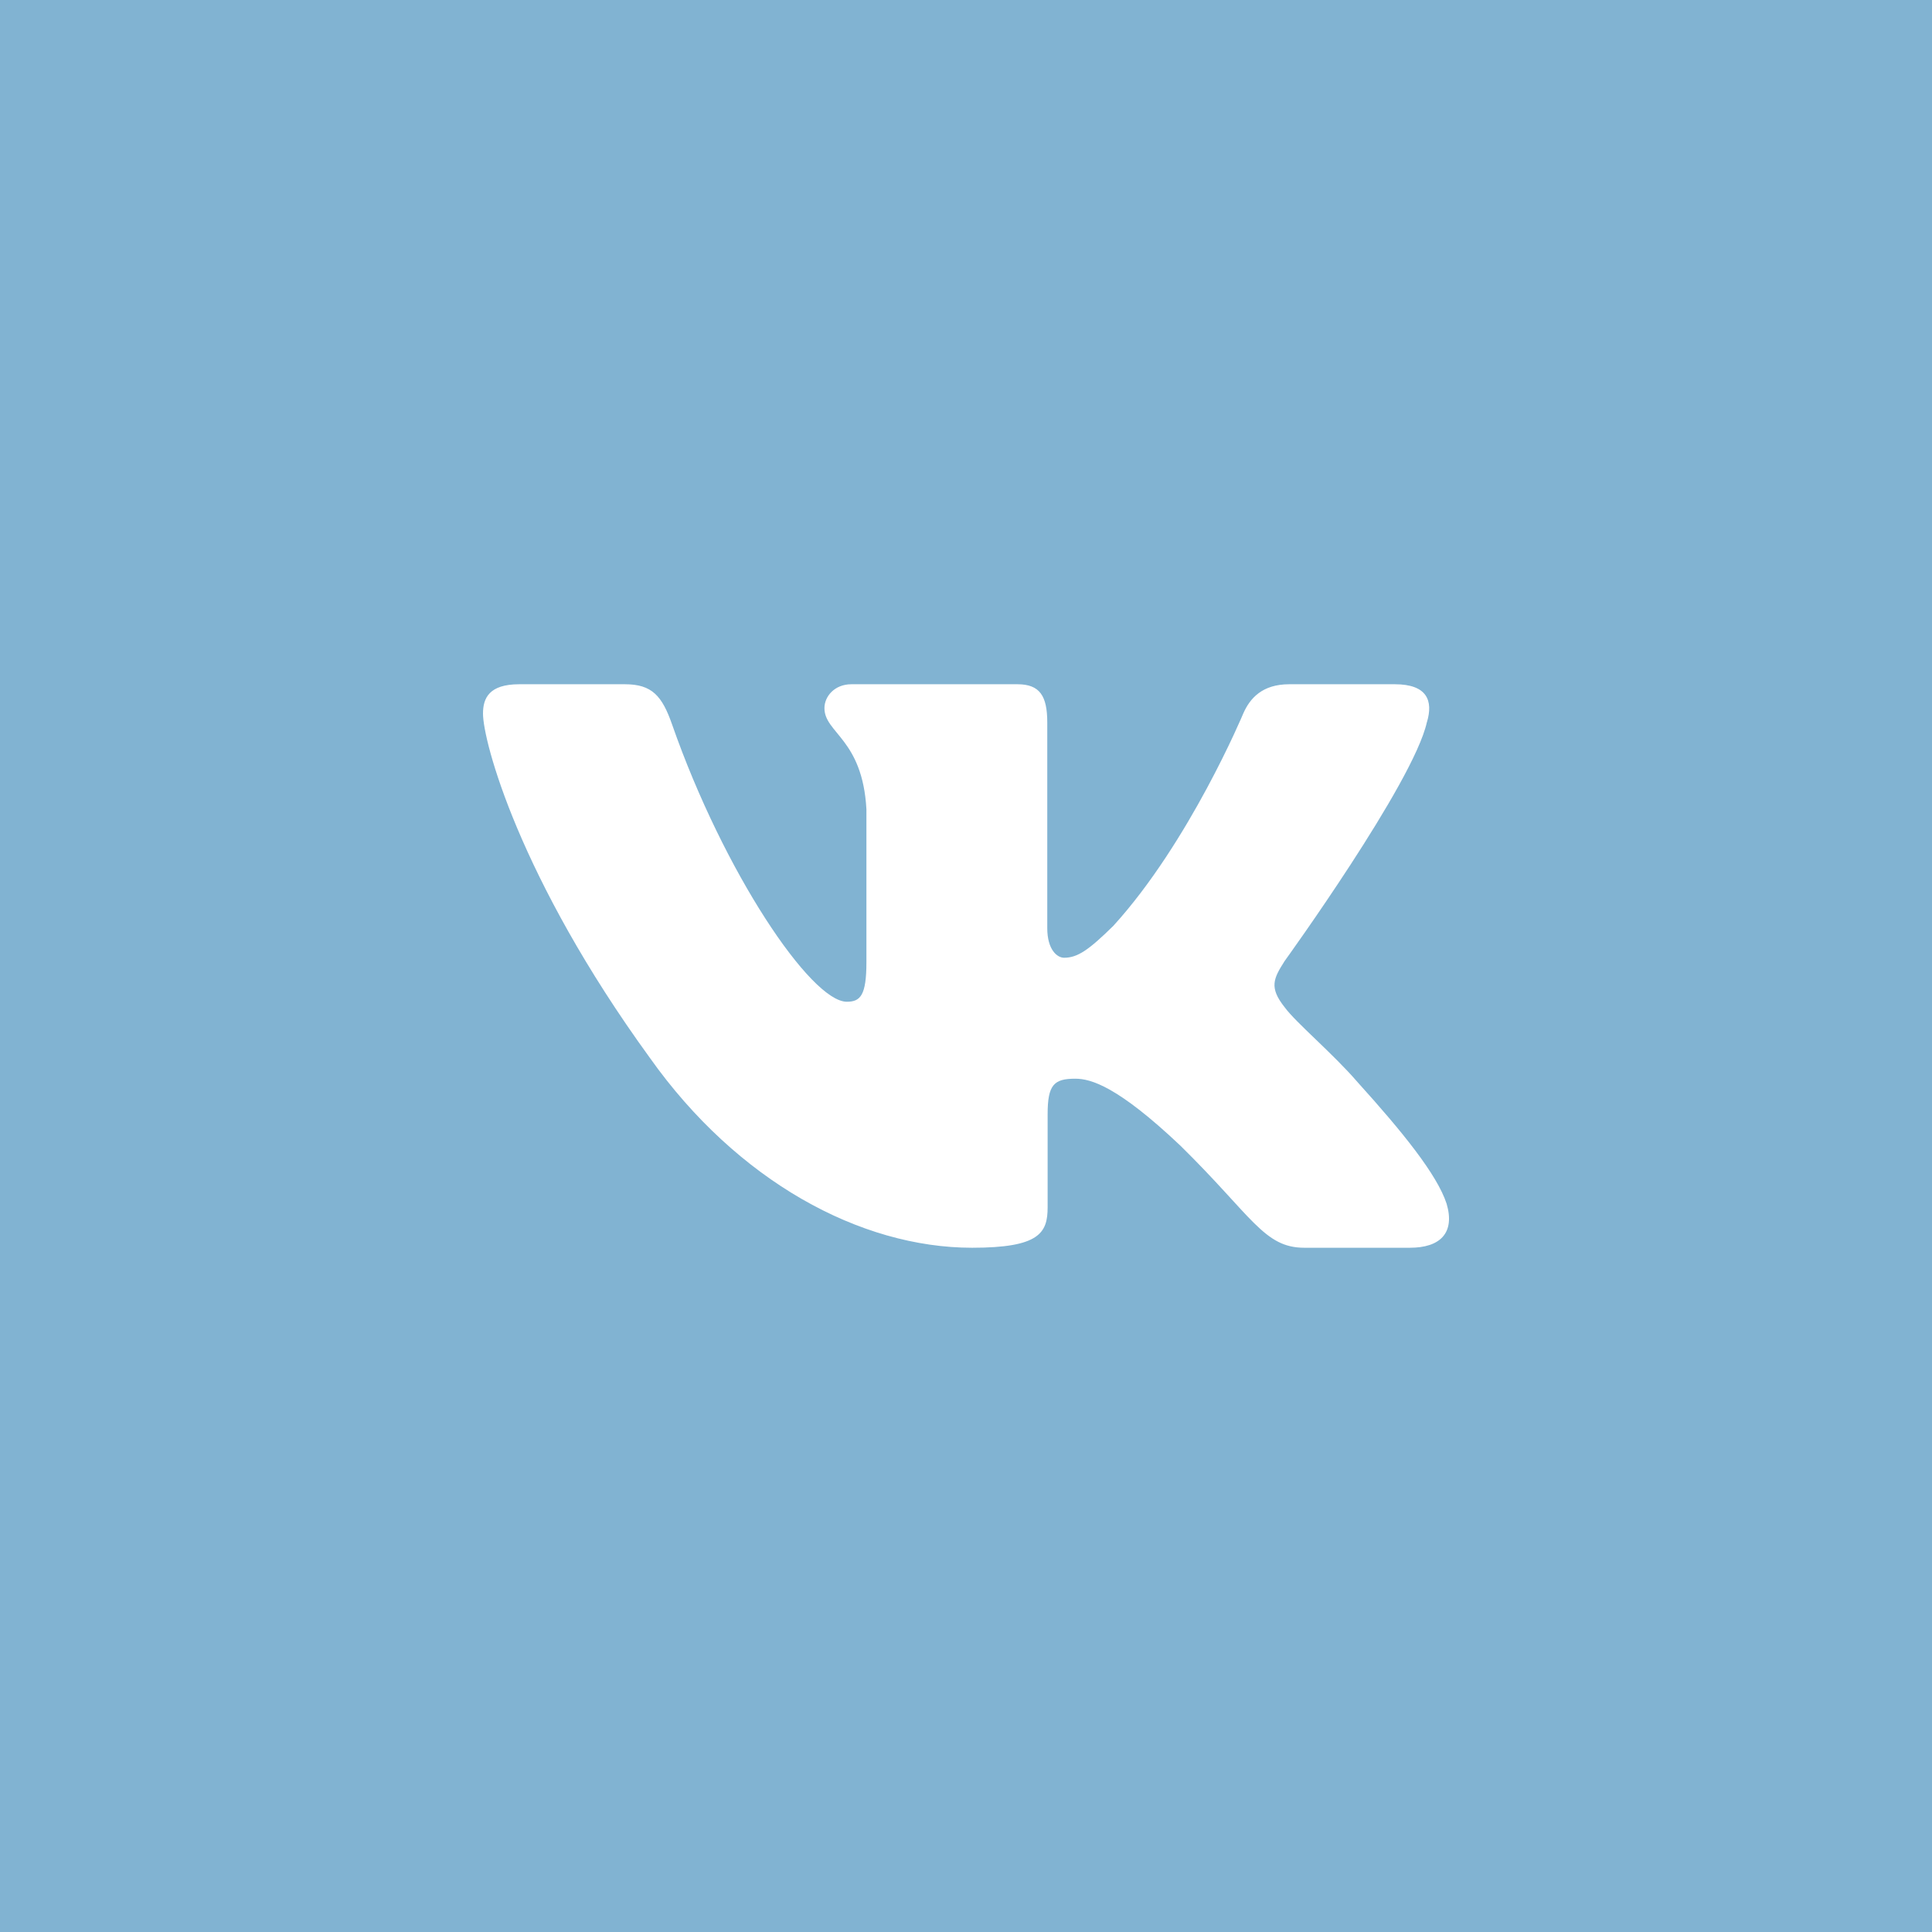
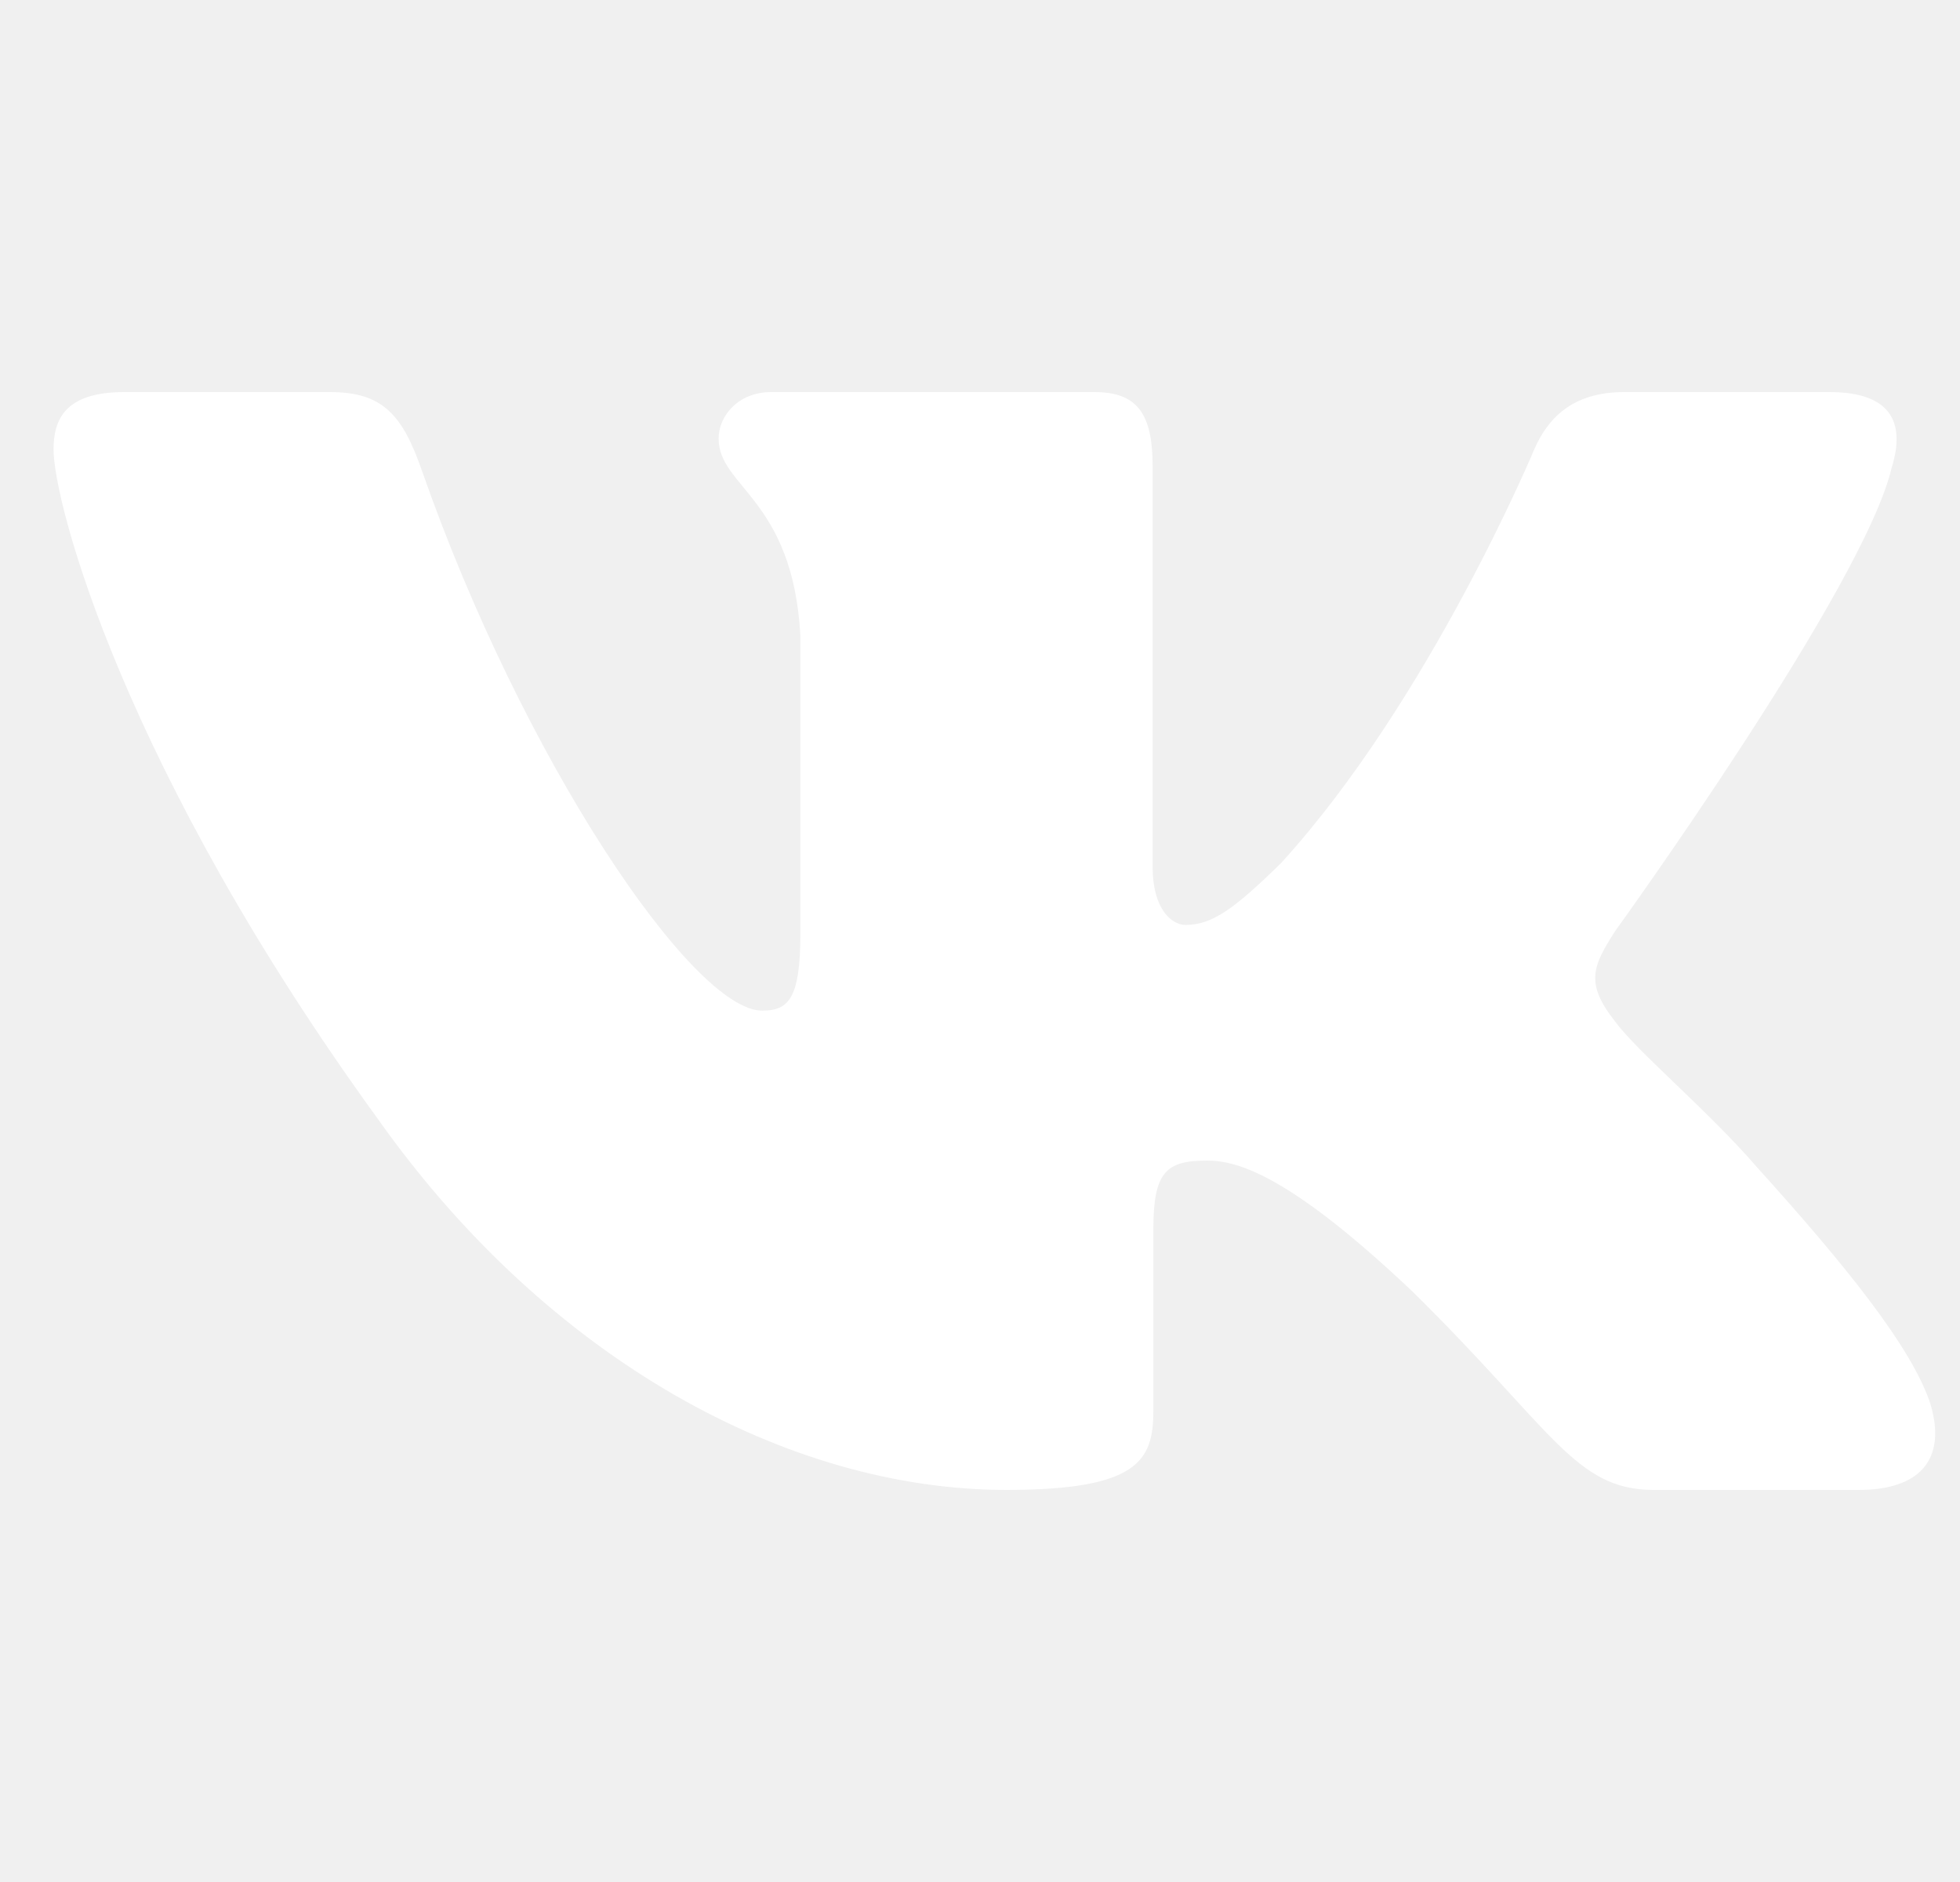
- <svg xmlns="http://www.w3.org/2000/svg" width="48" height="48" viewBox="0 0 48 48" fill="none">
-   <rect width="48" height="48" fill="#81B3D2" />
-   <g clip-path="url(#clip0_29549_1771)">
-     <path fill-rule="evenodd" clip-rule="evenodd" d="M35.45 17.948C35.616 17.402 35.45 17 34.655 17H32.03C31.362 17 31.054 17.347 30.887 17.73C30.887 17.73 29.552 20.926 27.661 23.002C27.049 23.604 26.771 23.795 26.437 23.795C26.27 23.795 26.019 23.604 26.019 23.057V17.948C26.019 17.292 25.835 17 25.279 17H21.151C20.734 17 20.483 17.304 20.483 17.593C20.483 18.214 21.429 18.358 21.526 20.106V23.904C21.526 24.737 21.373 24.888 21.039 24.888C20.149 24.888 17.984 21.677 16.699 18.003C16.45 17.288 16.198 17 15.527 17H12.9C12.15 17 12 17.347 12 17.73C12 18.412 12.89 21.8 16.145 26.281C18.315 29.341 21.37 31 24.153 31C25.822 31 26.028 30.632 26.028 29.997V27.684C26.028 26.947 26.186 26.8 26.715 26.8C27.105 26.8 27.772 26.992 29.33 28.467C31.11 30.216 31.403 31 32.405 31H35.03C35.78 31 36.156 30.632 35.94 29.904C35.702 29.18 34.852 28.129 33.725 26.882C33.113 26.172 32.195 25.407 31.916 25.024C31.527 24.533 31.638 24.314 31.916 23.877C31.916 23.877 35.116 19.451 35.449 17.948H35.45Z" fill="white" />
+ <svg xmlns="http://www.w3.org/2000/svg" width="25" height="24" viewBox="0 0 25 24" fill="none">
+   <g clip-path="url(#clip0_67136_97)">
+     <path fill-rule="evenodd" clip-rule="evenodd" d="M24.133 5.948C24.299 5.402 24.133 5 23.338 5H20.713C20.045 5 19.737 5.347 19.57 5.73C19.57 5.73 18.235 8.926 16.344 11.002C15.732 11.604 15.454 11.795 15.12 11.795C14.953 11.795 14.702 11.604 14.702 11.057V5.948C14.702 5.292 14.518 5 13.962 5H9.834C9.417 5 9.166 5.304 9.166 5.593C9.166 6.214 10.112 6.358 10.209 8.106V11.904C10.209 12.737 10.056 12.888 9.722 12.888C8.832 12.888 6.667 9.677 5.382 6.003C5.133 5.288 4.881 5 4.21 5H1.583C0.833 5 0.683 5.347 0.683 5.73C0.683 6.412 1.573 9.8 4.828 14.281C6.998 17.341 10.053 19 12.836 19C14.505 19 14.711 18.632 14.711 17.997V15.684C14.711 14.947 14.869 14.8 15.398 14.8C15.788 14.8 16.455 14.992 18.013 16.467C19.793 18.216 20.086 19 21.088 19H23.713C24.463 19 24.839 18.632 24.623 17.904C24.385 17.18 23.535 16.129 22.408 14.882C21.796 14.172 20.878 13.407 20.599 13.024C20.21 12.533 20.321 12.314 20.599 11.877C20.599 11.877 23.799 7.451 24.132 5.948H24.133Z" fill="white" />
  </g>
  <defs>
-     <clipPath id="clip0_29549_1771">
-       <rect width="24" height="24" fill="white" transform="translate(12 12)" />
+     <clipPath id="clip0_67136_97">
+       <rect width="24" height="24" fill="white" transform="translate(0.683105)" />
    </clipPath>
  </defs>
</svg>
